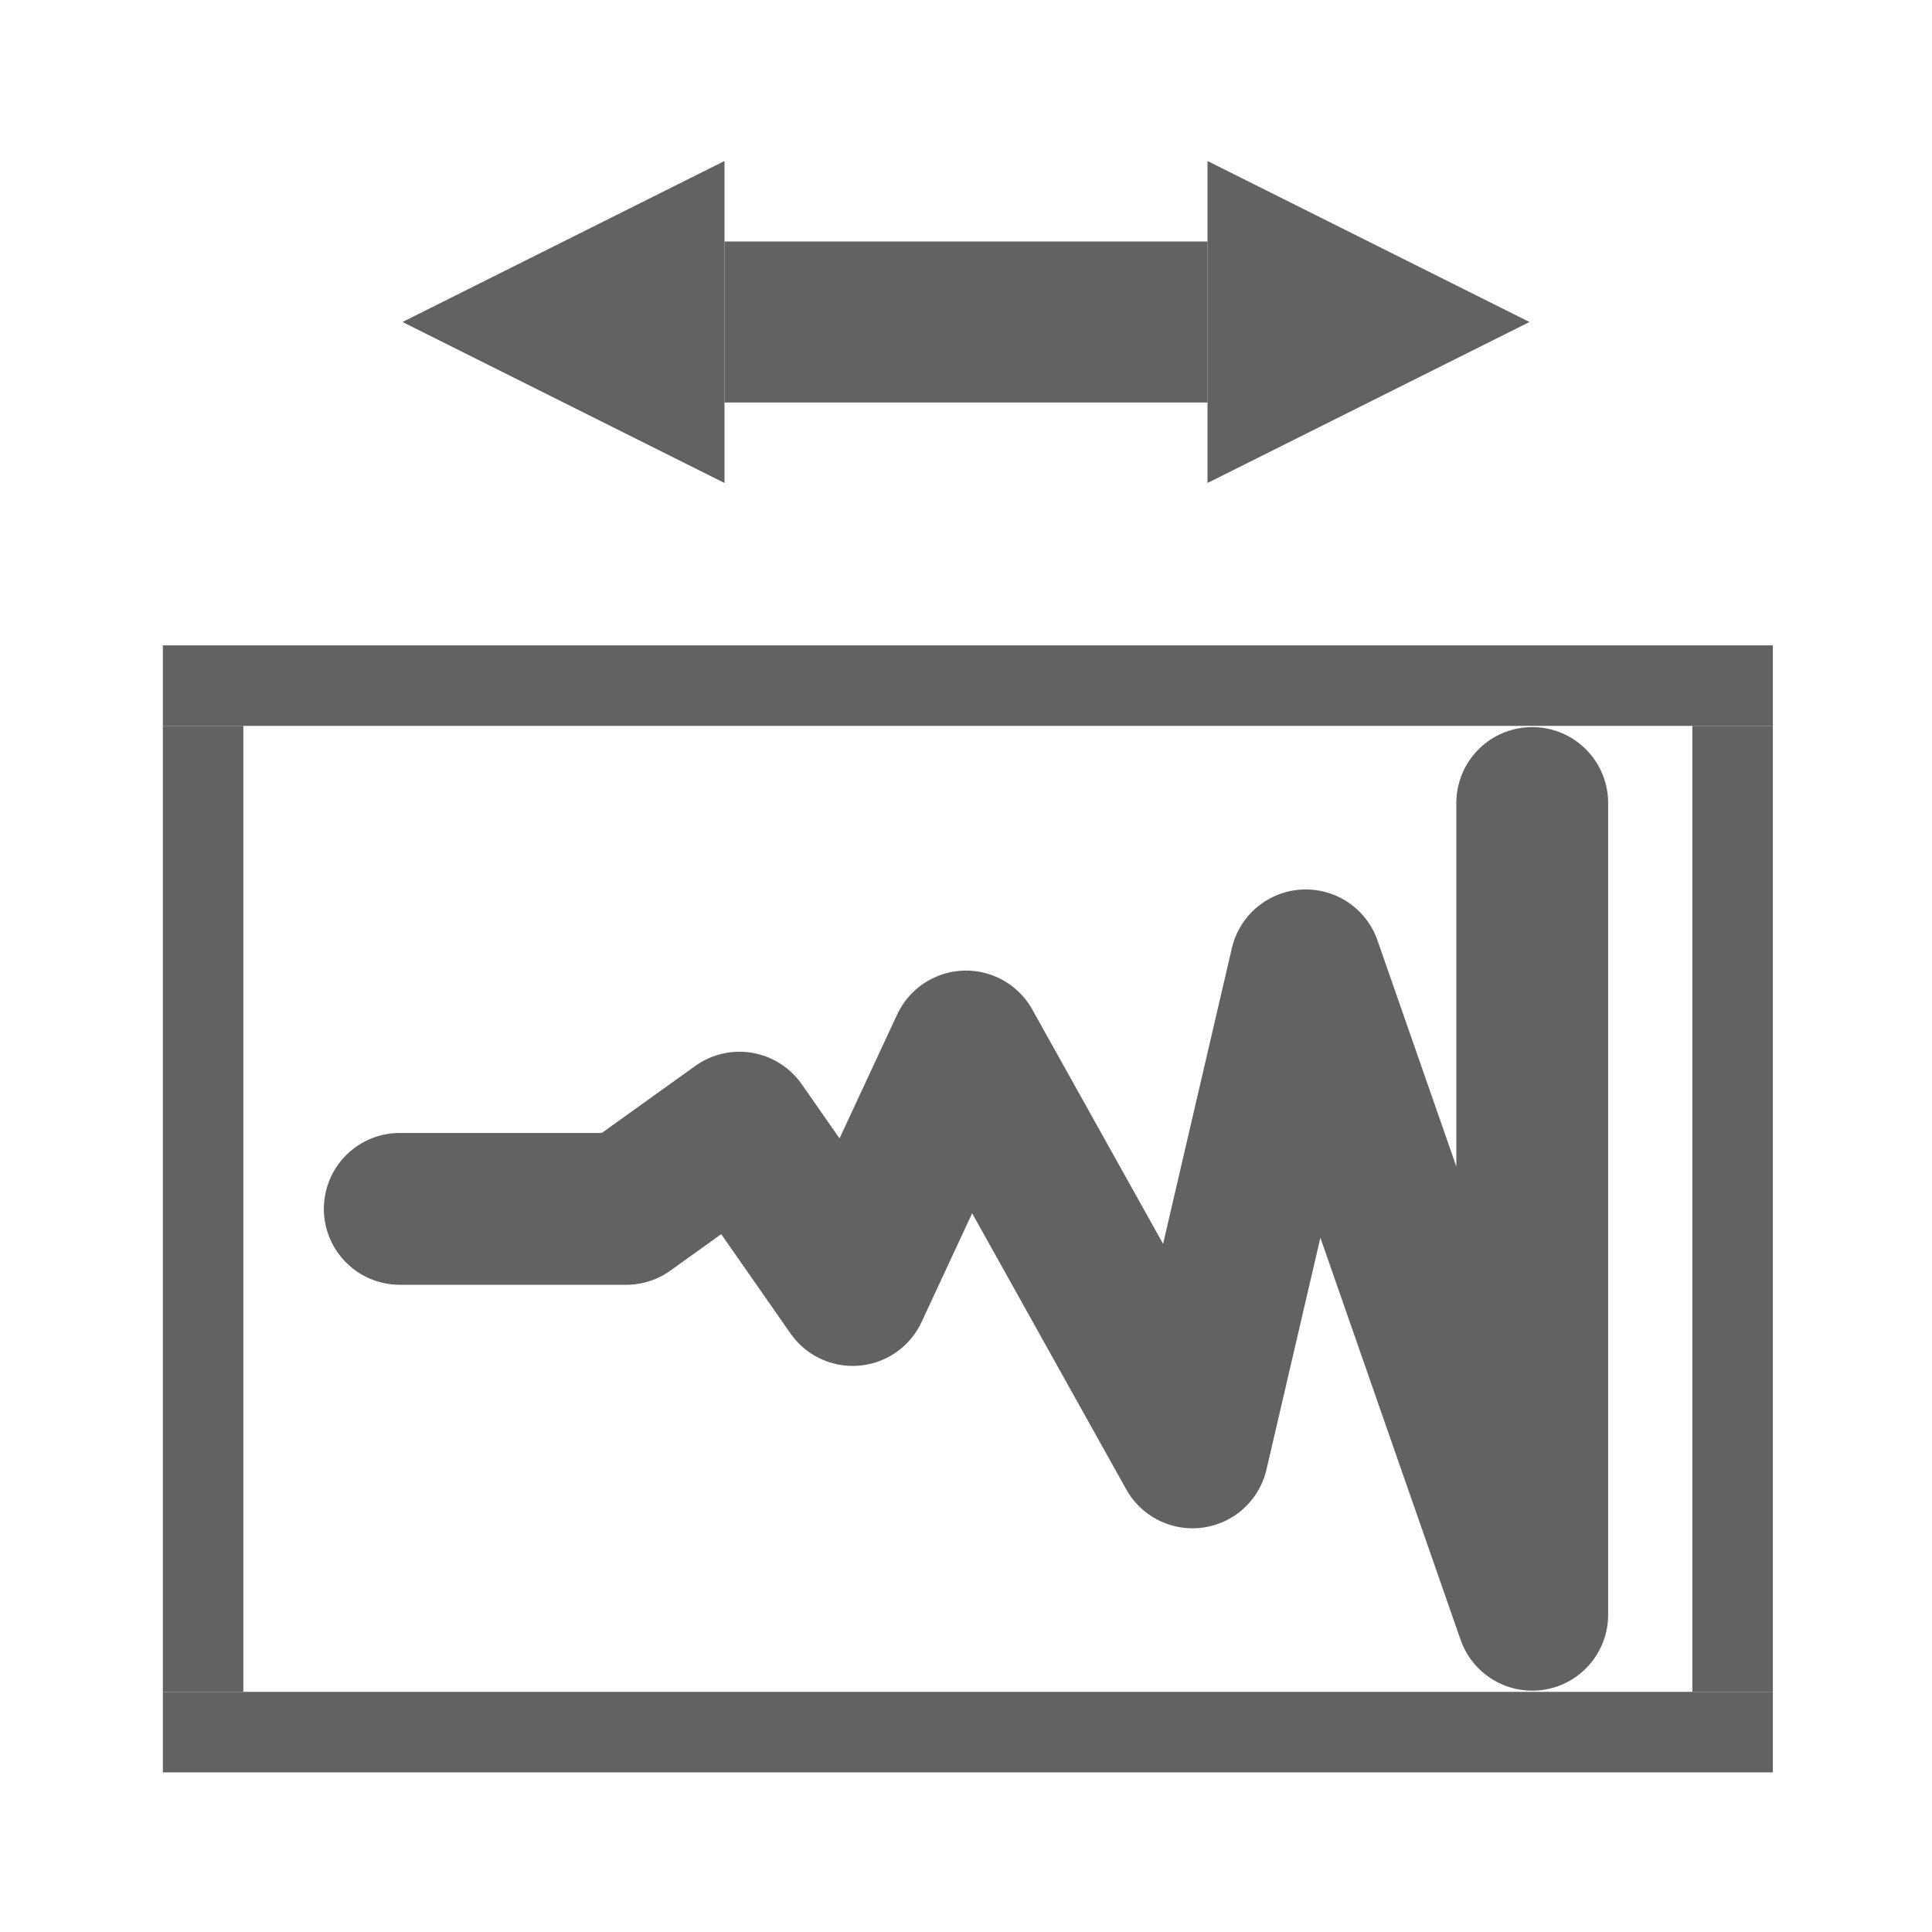
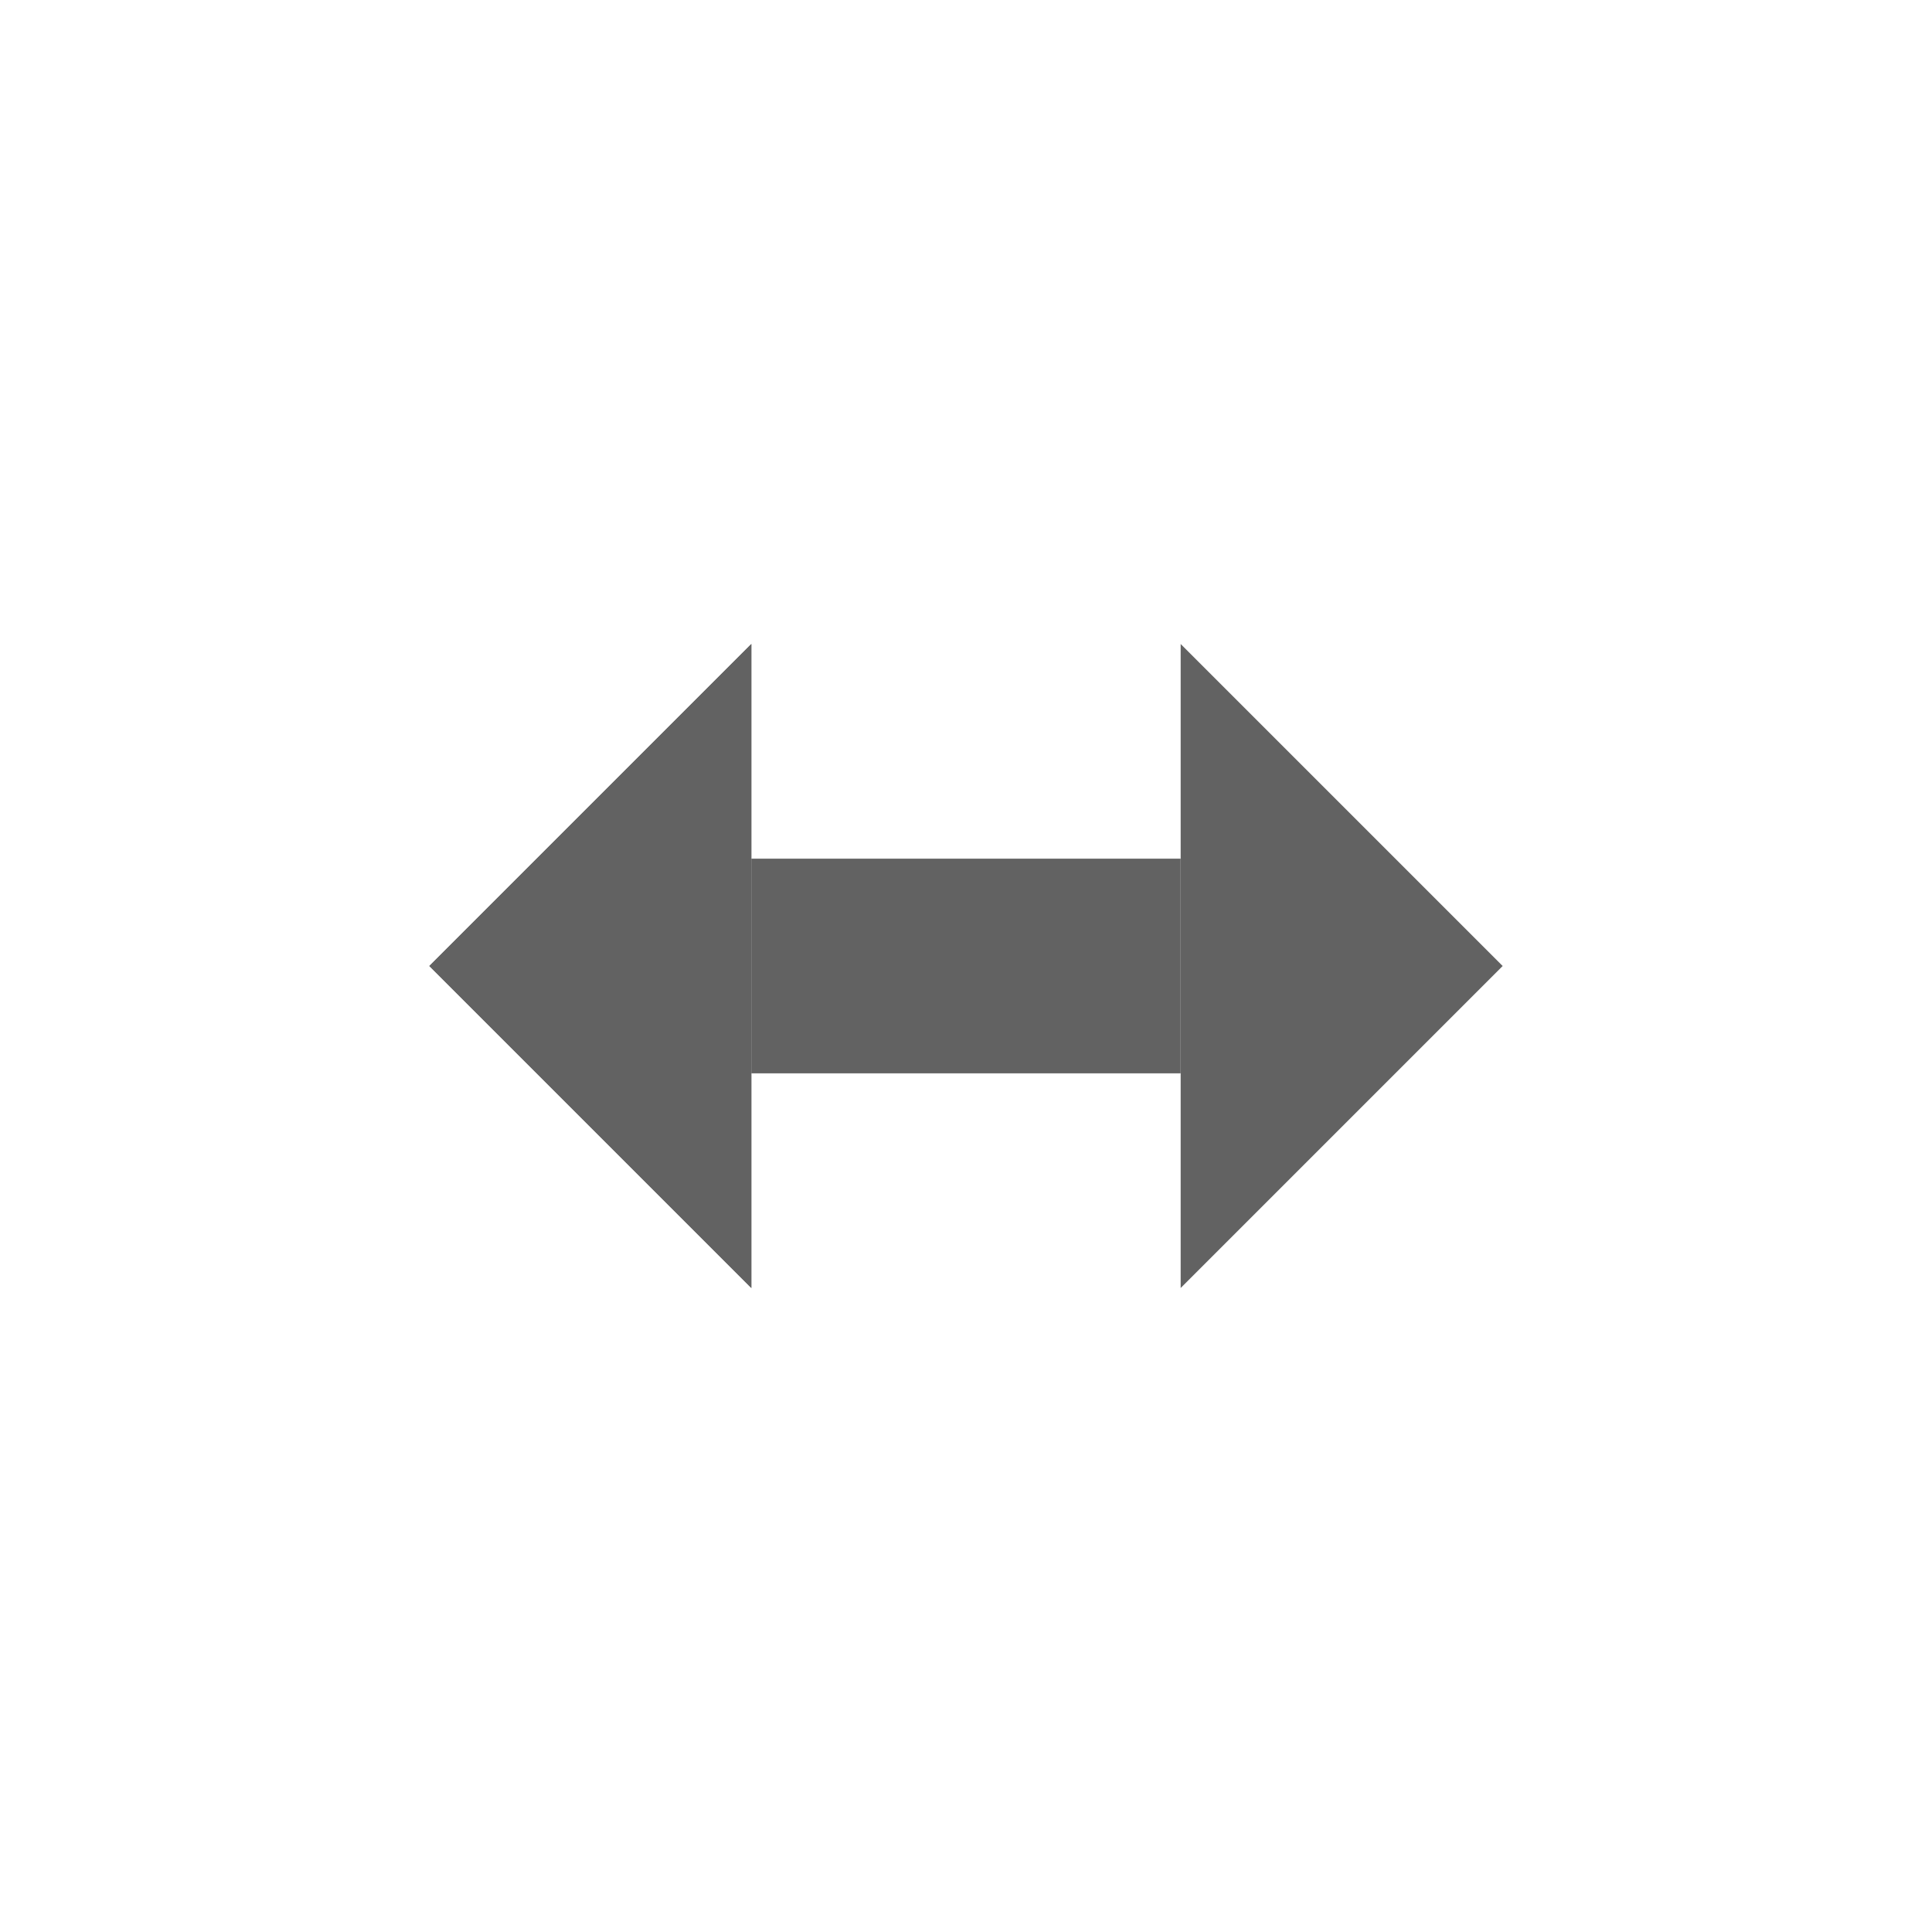
- <svg xmlns="http://www.w3.org/2000/svg" width="24" height="24" preserveAspectRatio="xMidYMid meet" viewBox="0 0 24 24" style="-ms-transform: rotate(360deg); -webkit-transform: rotate(360deg); transform: rotate(360deg);" version="1.1" id="svg22">
+ <svg xmlns="http://www.w3.org/2000/svg" width="18" height="18" preserveAspectRatio="xMidYMid" viewBox="0 0 18 18" style="-ms-transform:rotate(360deg);-webkit-transform:rotate(360deg)" version="1.1" id="svg22" xml:space="preserve">
  <defs id="defs26" />
-   <rect x="0" y="0" width="24" height="24" fill="rgba(0, 0, 0, 0)" id="rect20" style="fill:none" />
-   <path d="M 19.034,9.975 V 20.059 L 16.221,11.992 14.814,18.042 12,13 10.593,16.025 9.186,14.008 7.779,15.017 H 4.966" fill="none" stroke="#626262" stroke-linecap="round" stroke-linejoin="round" stroke-miterlimit="2" stroke-width="1.5" id="path4801" style="stroke-width:1.886;stroke-dasharray:none" />
-   <path id="path5624" style="fill:#626262;stroke-linecap:round" d="m 9,6 -4,-2 L 9,2 Z" />
-   <path id="path5624-3" style="fill:#626262;stroke-width:1;stroke-linecap:round;-ms-transform:rotate(360deg);-webkit-transform:rotate(360deg)" d="M 15,6 19,4 15,2 Z" />
-   <rect style="fill:#626262;fill-opacity:1;stroke:none;stroke-width:0.707;stroke-linecap:round;stroke-dasharray:none;stroke-dashoffset:0;stroke-opacity:1" id="rect5706" width="6" height="2" x="9" y="3" />
-   <rect style="fill:#626262;fill-opacity:1;stroke:none;stroke-width:1;stroke-linecap:round;stroke-dasharray:none;stroke-dashoffset:0;stroke-opacity:1" id="rect5762" width="20" height="1" x="2.023" y="8.017" />
-   <rect style="fill:#626262;fill-opacity:1;stroke:none;stroke-width:1;stroke-linecap:round;stroke-dasharray:none;stroke-dashoffset:0;stroke-opacity:1;-ms-transform:rotate(360deg);-webkit-transform:rotate(360deg)" id="rect5762-3" width="20" height="1" x="2.023" y="21.017" />
-   <rect style="fill:#626262;fill-opacity:1;stroke:none;stroke-width:0.775;stroke-linecap:round;stroke-dasharray:none;stroke-dashoffset:0;stroke-opacity:1;-ms-transform:rotate(360deg);-webkit-transform:rotate(360deg)" id="rect5762-3-8" width="12" height="1" x="-21.017" y="2.023" transform="rotate(-90)" />
-   <rect style="fill:#626262;fill-opacity:1;stroke:none;stroke-width:0.775;stroke-linecap:round;stroke-dasharray:none;stroke-dashoffset:0;stroke-opacity:1;-ms-transform:rotate(360deg);-webkit-transform:rotate(360deg)" id="rect5762-3-8-3" width="12" height="1" x="-21.017" y="21.023" transform="rotate(-90)" />
+   <rect x="0" y="0" width="18" height="18" fill="rgba(0, 0, 0, 0)" id="rect20" style="display:none;fill:none;stroke-width:0.908;stroke-dasharray:none" />
+   <path style="fill:#626262;fill-opacity:1;stroke:none;stroke-width:1;stroke-linecap:round;stroke-dasharray:none" d="M 4,9 7,6 v 6 z" id="path15137" />
+   <path style="fill:#626262;fill-opacity:1;stroke:none;stroke-width:1;stroke-linecap:round;stroke-dasharray:none" d="M 4,9 7,6 v 6 z" id="path15139" />
+   <path style="fill:#626262;fill-opacity:1;stroke:none;stroke-width:1;stroke-linecap:round;stroke-dasharray:none" d="M 14,9 11,6 v 6 z" id="path15141" />
+   <rect style="fill:#626262;fill-opacity:1;stroke:none;stroke-width:1;stroke-linecap:round;stroke-dasharray:none" id="rect15143" width="4" height="2" x="7" y="8" />
</svg>
